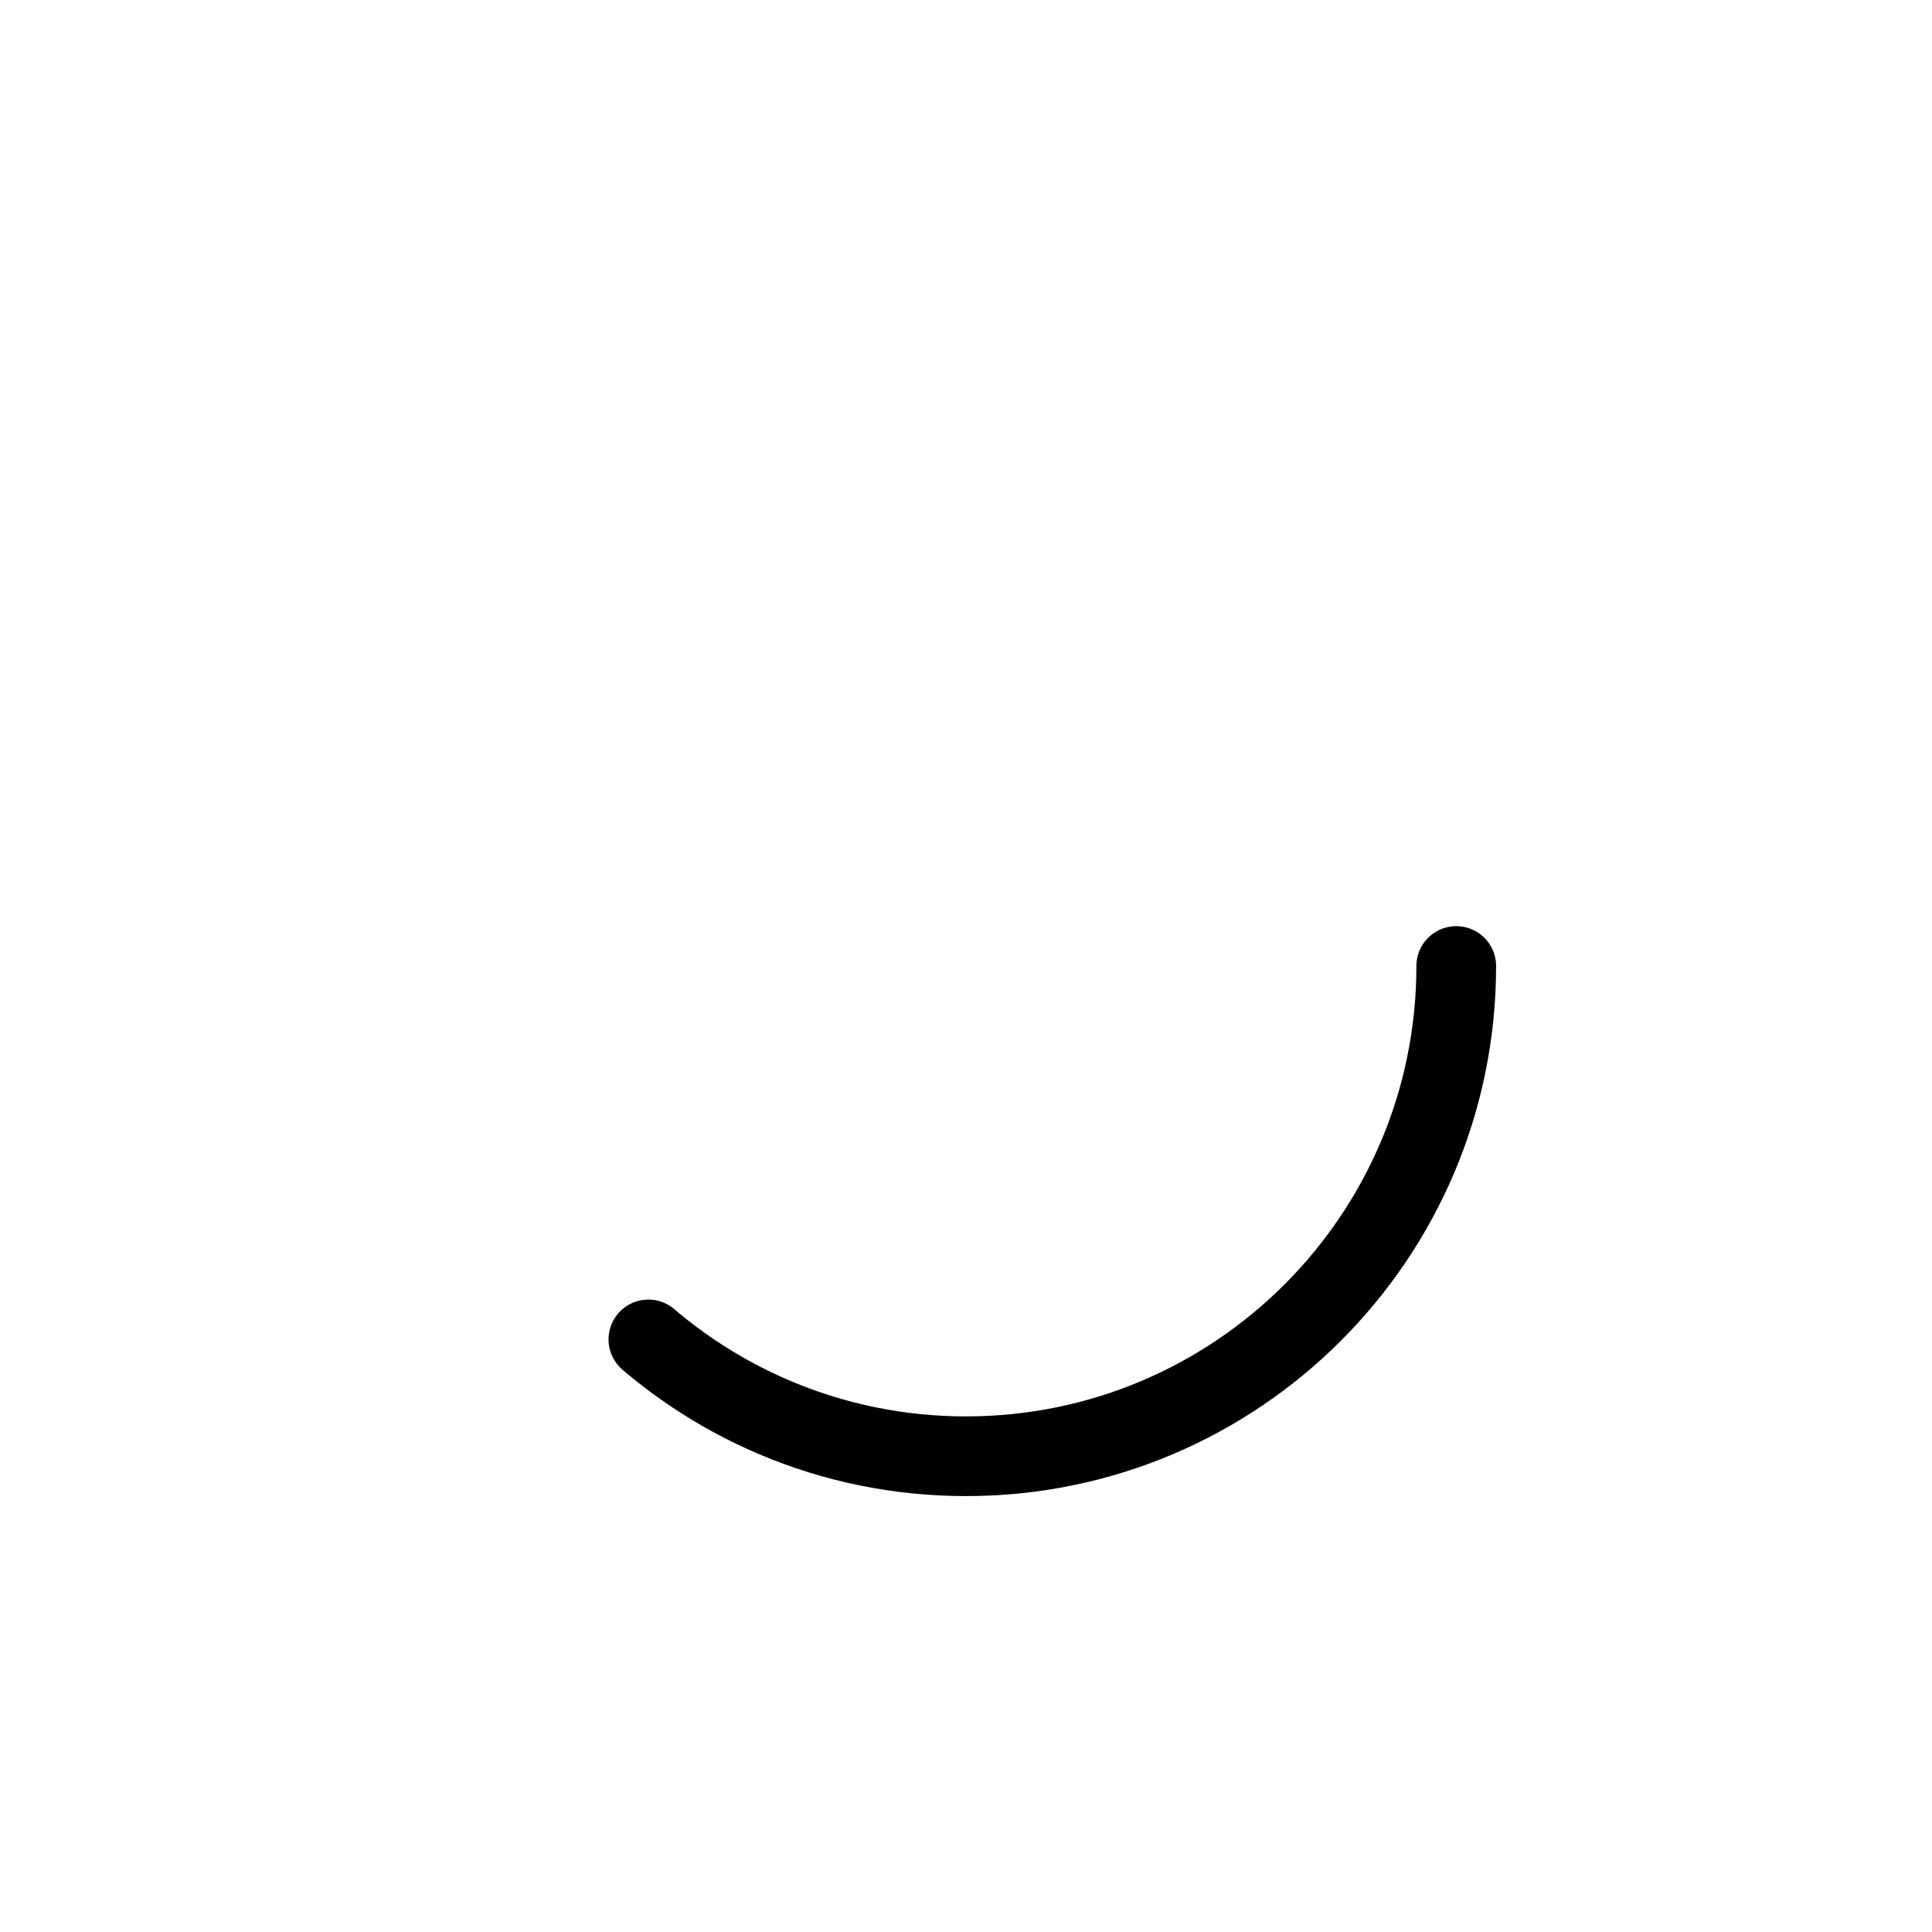
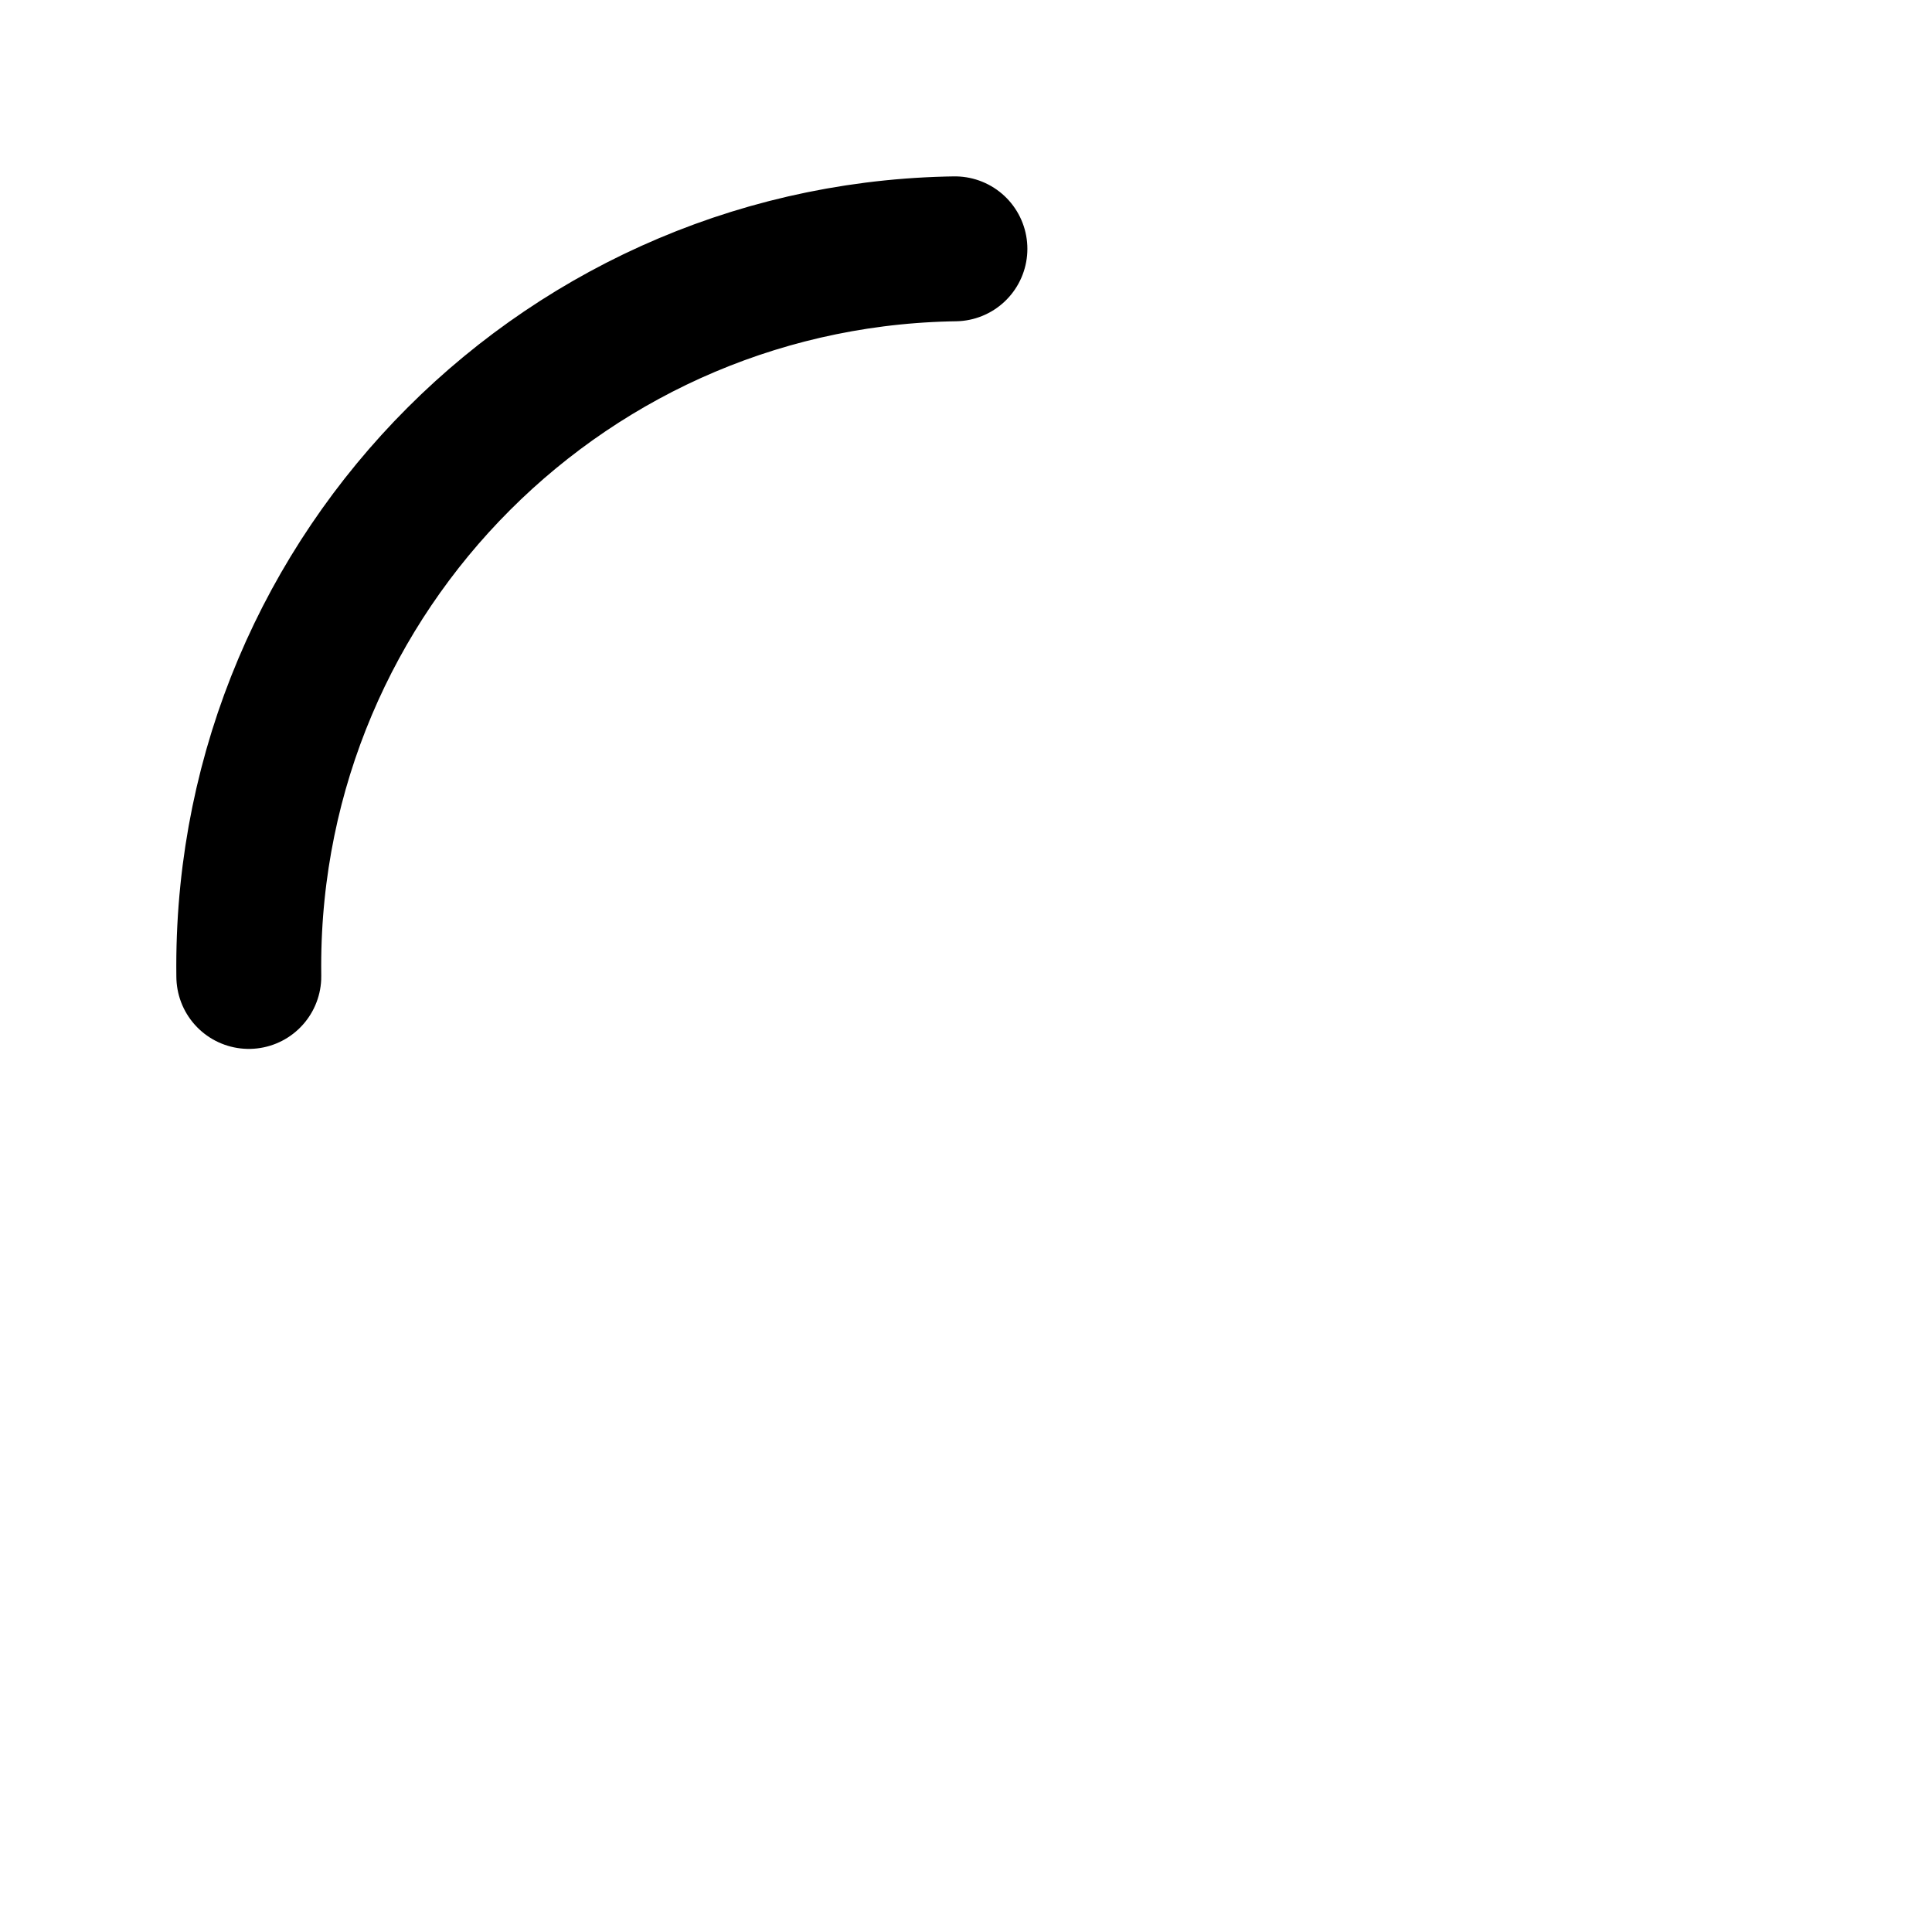
- <svg xmlns="http://www.w3.org/2000/svg" viewBox="0 0 800 800">
-   <circle class="spin" cx="400" cy="400" fill="none" r="203" stroke-width="33" stroke="#000" stroke-dasharray="462 1400" stroke-linecap="round" />
+ <svg xmlns="http://www.w3.org/2000/svg" width="800" height="800" viewBox="0 0 800 800" fill="none">
+   <g>
+     <path d="M0 297C0 132.971 132.971 0 297 0C461.029 0 594 132.971 594 297C594 461.029 461.029 594 297 594C132.971 594 0 461.029 0 297Z" fill="none" stroke-width="60" stroke="#000000" stroke-linecap="round" stroke-dasharray="462 1400" transform="translate(103 103)" />
+   </g>
</svg>
